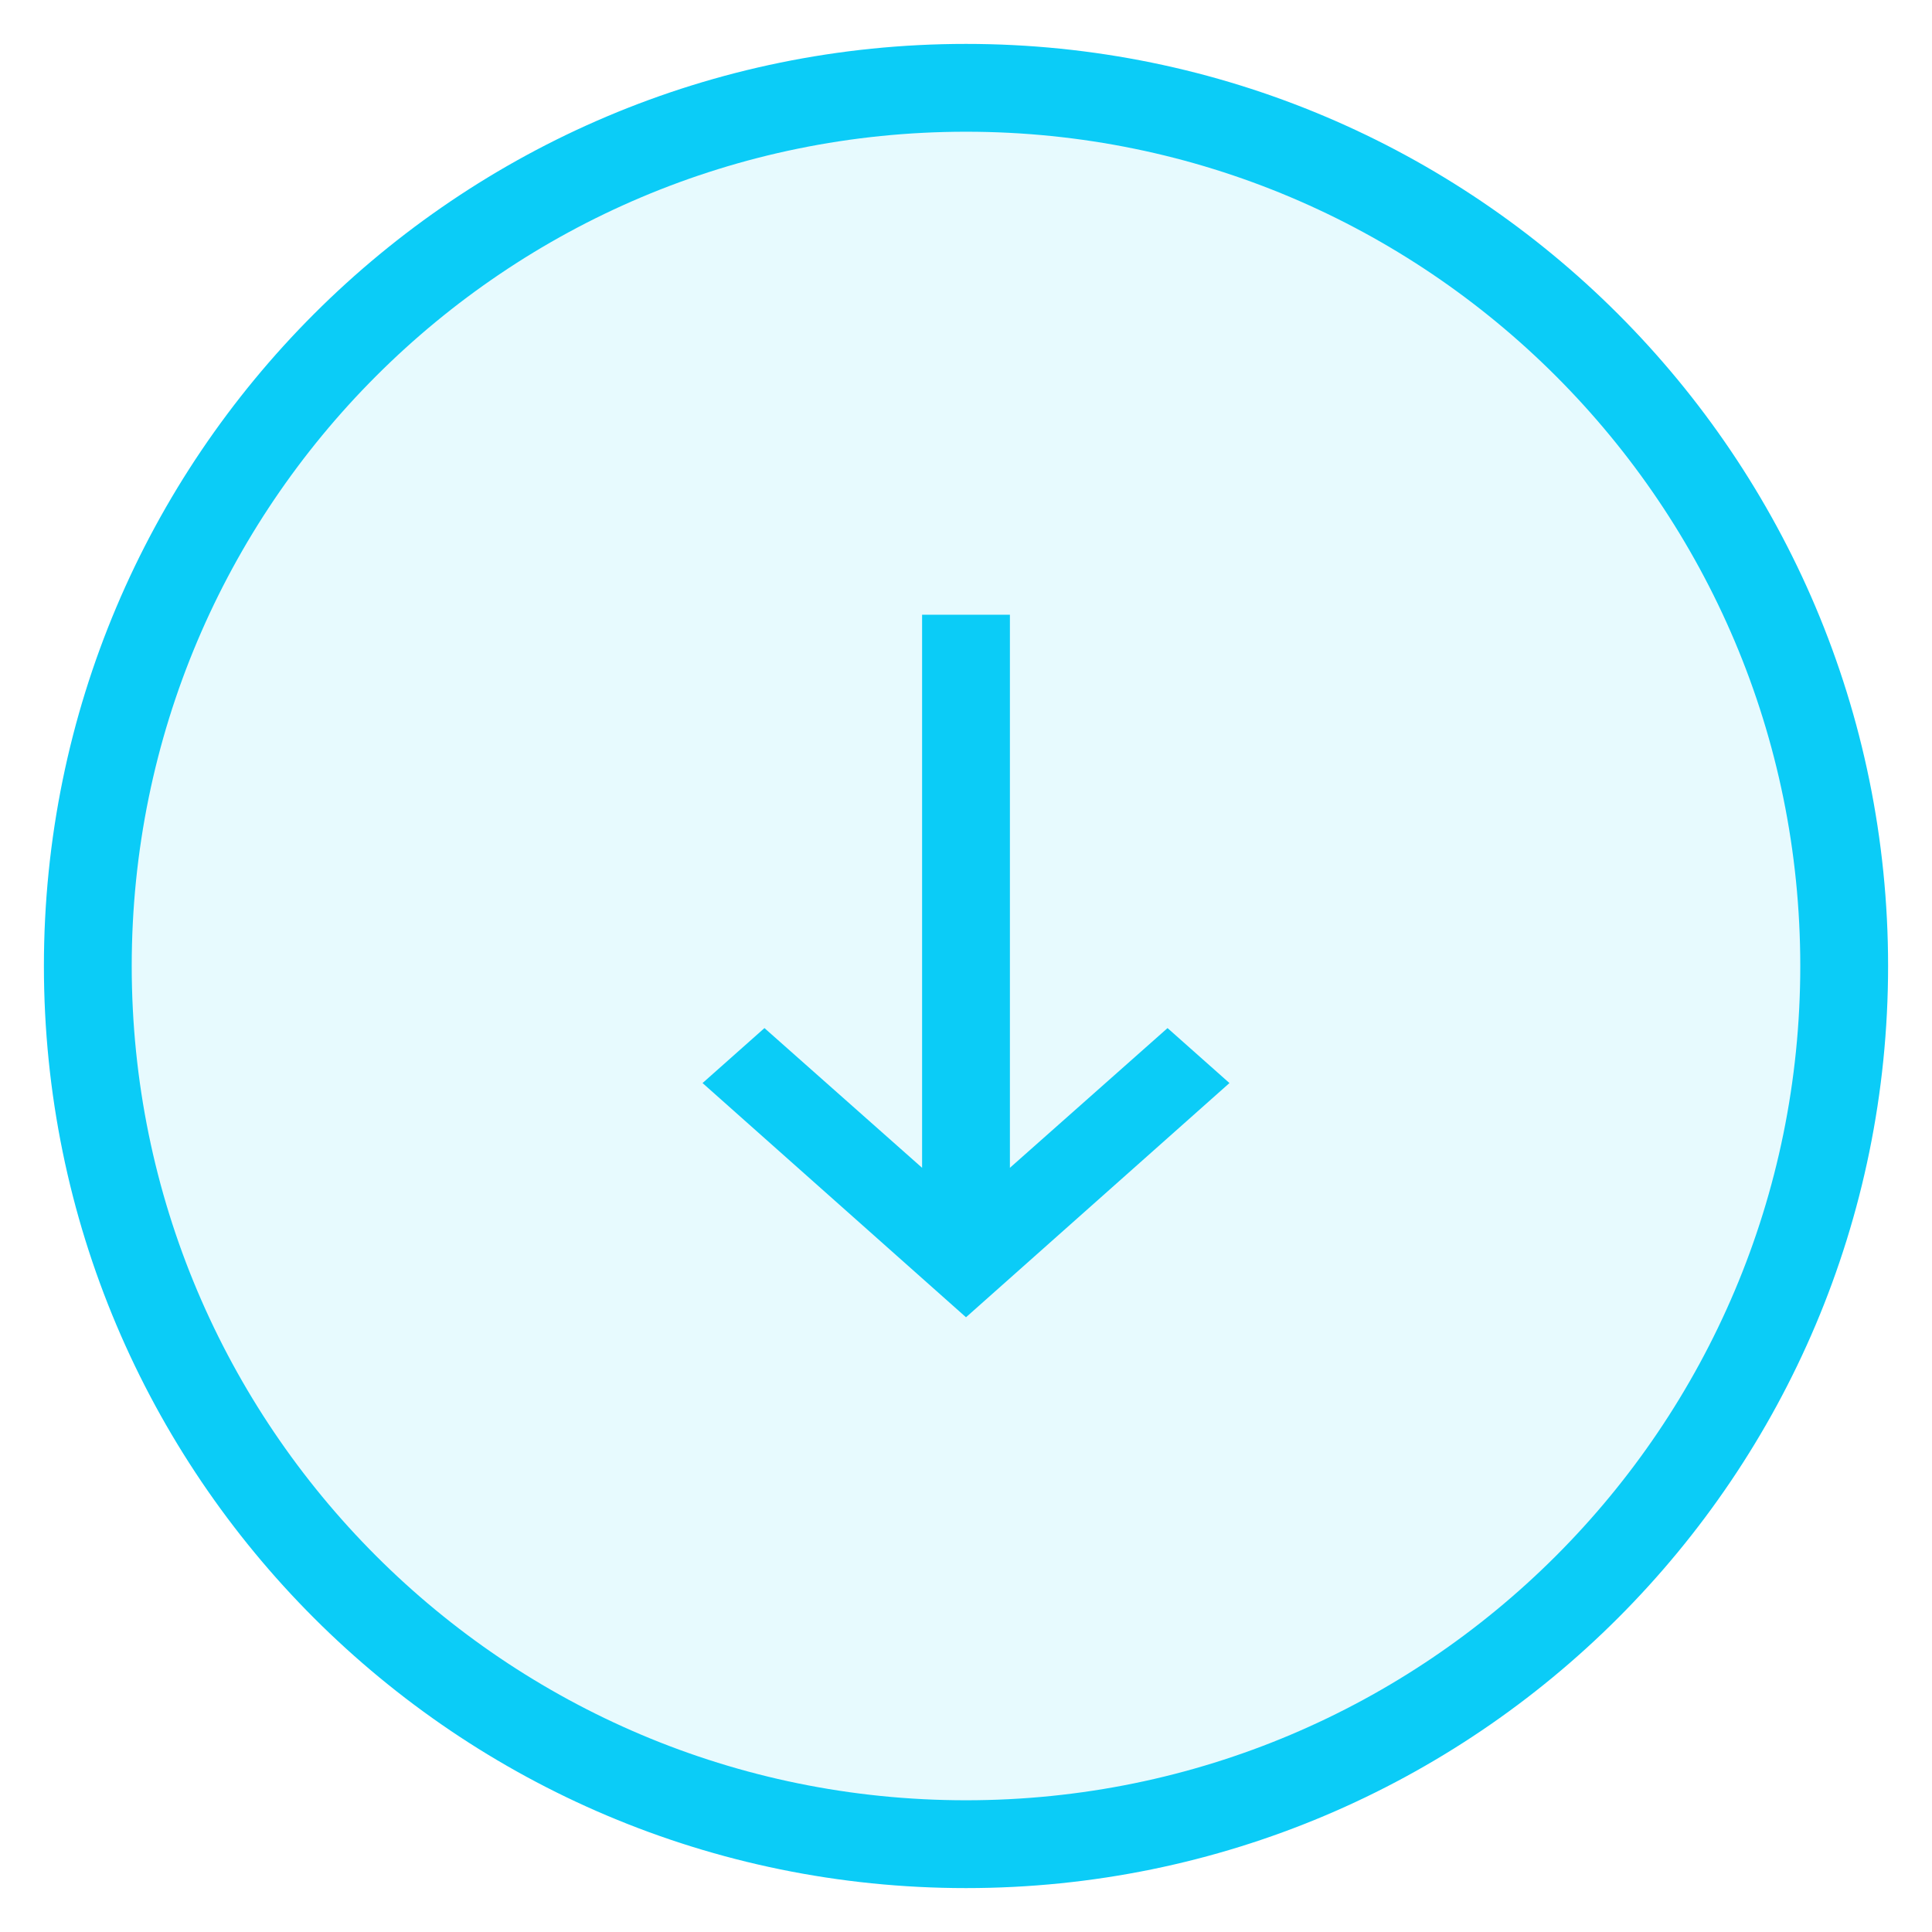
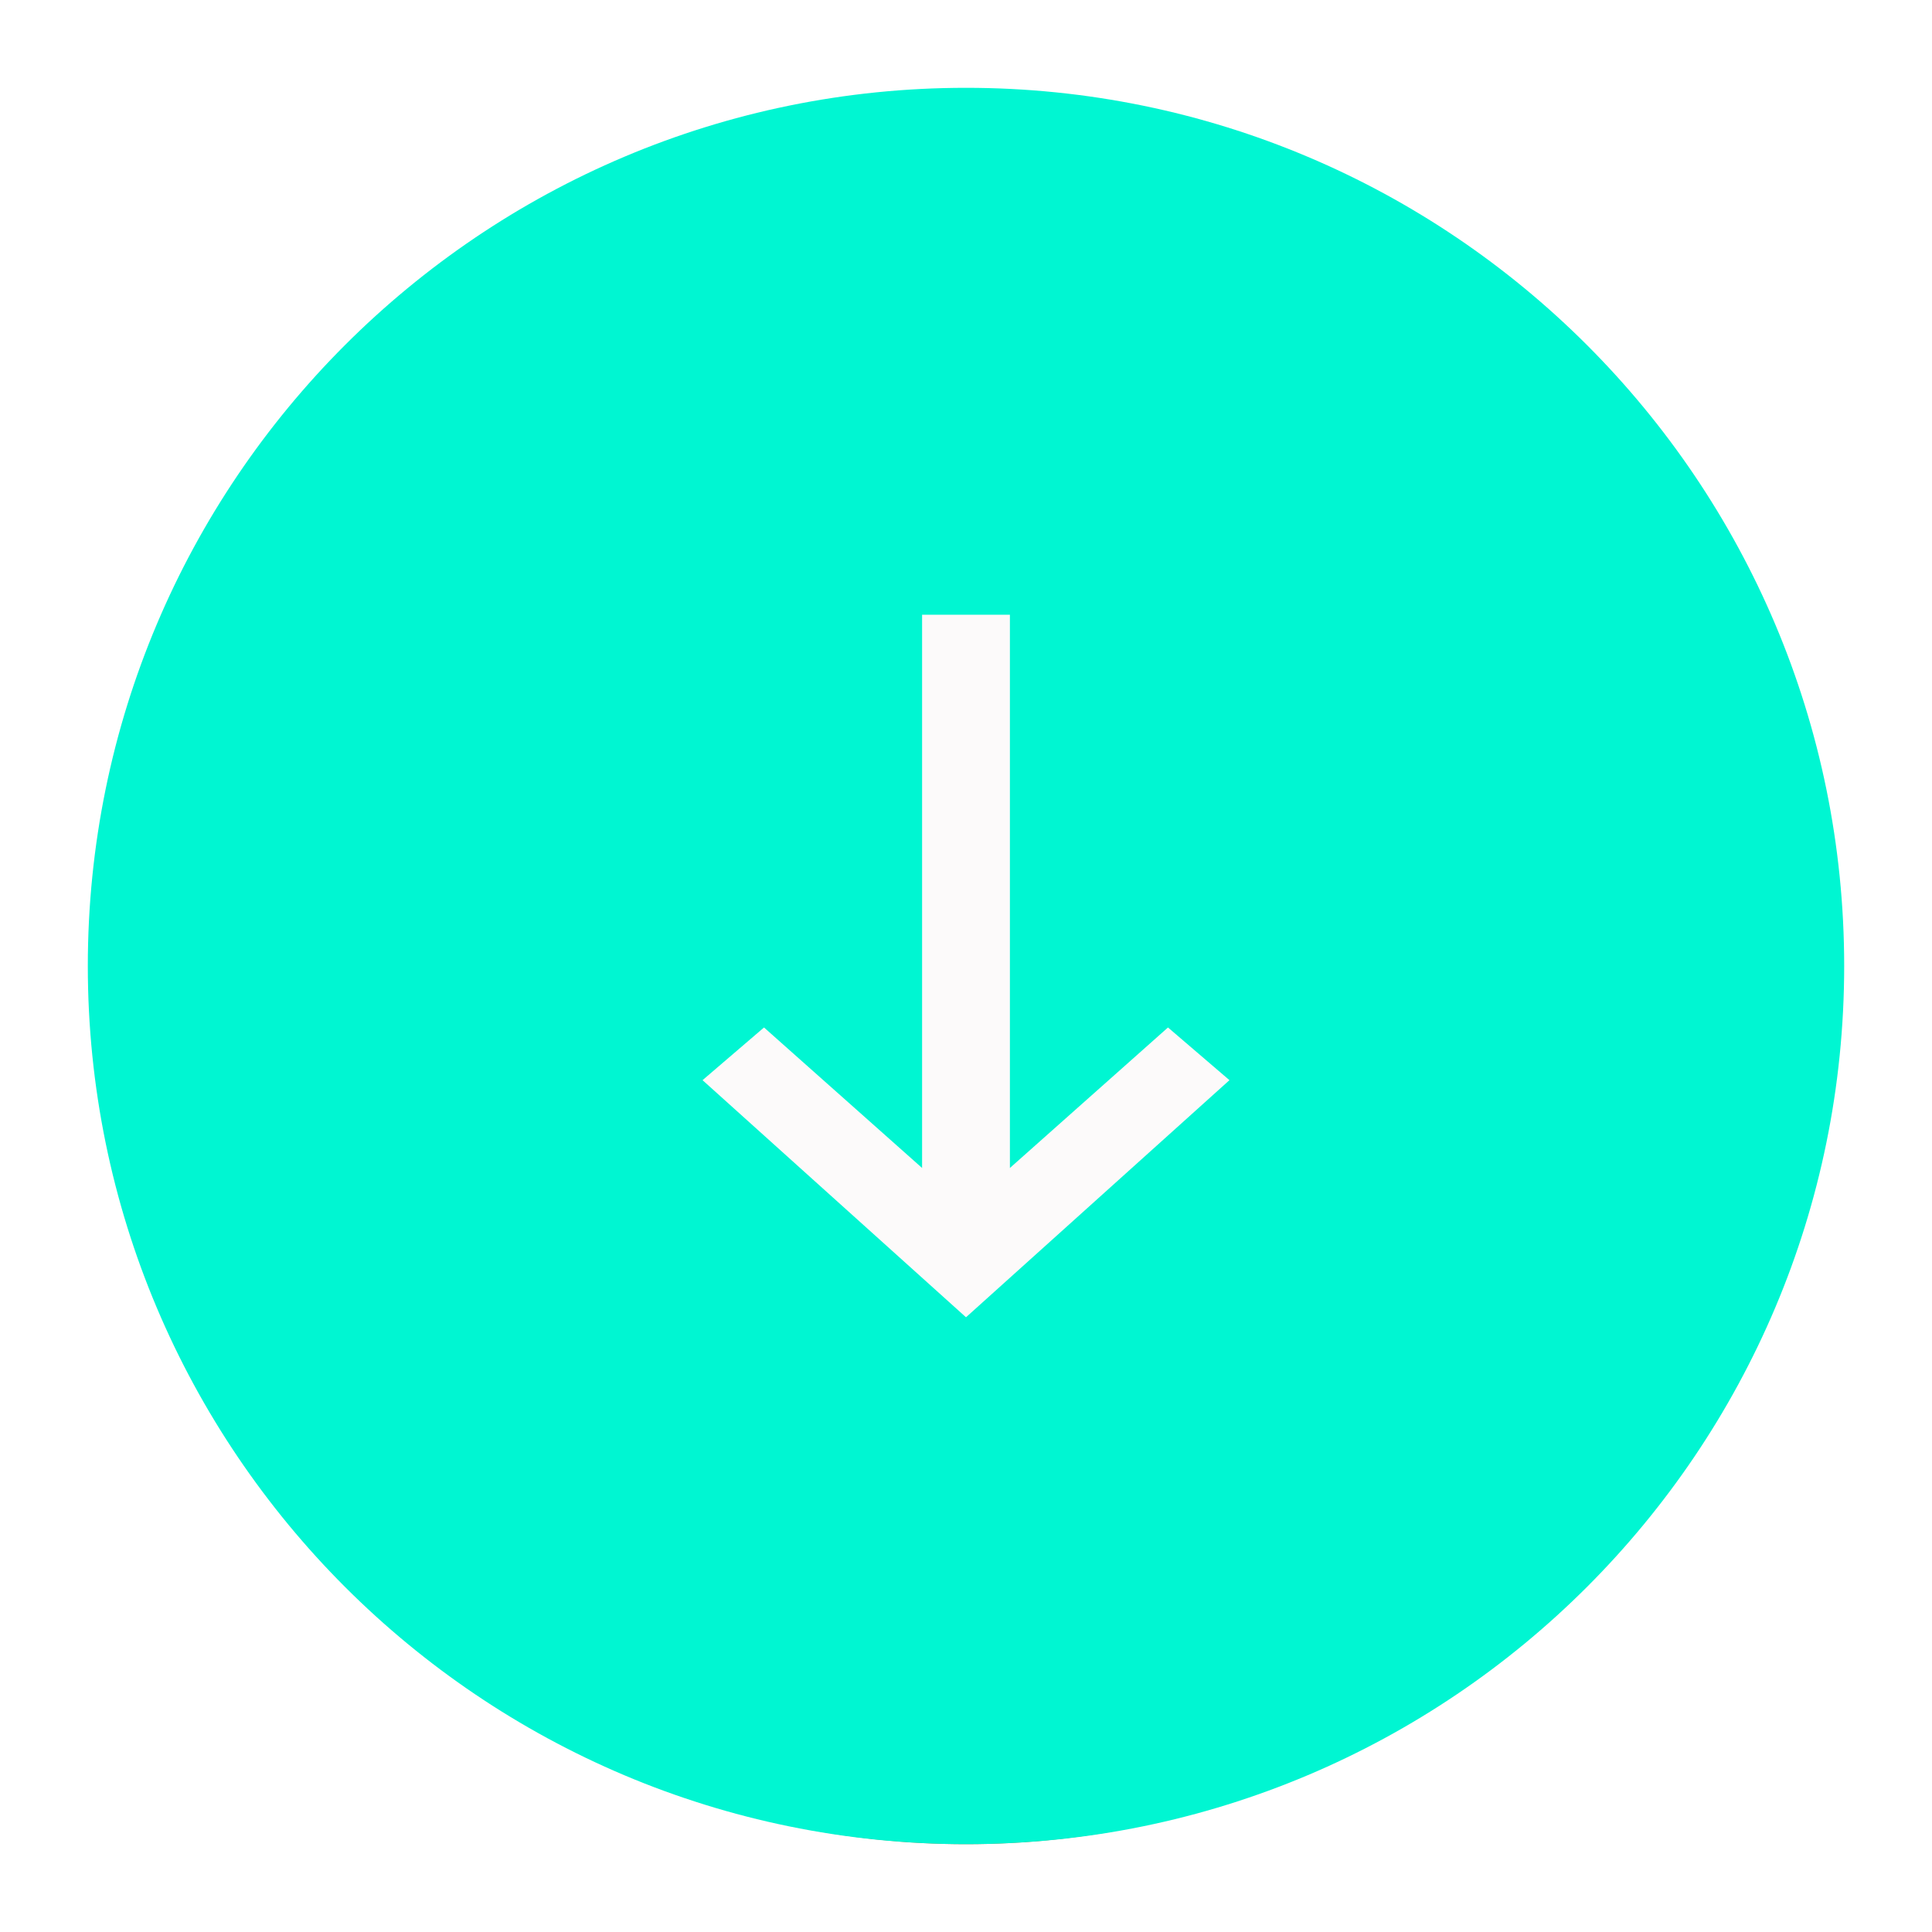
- <svg xmlns="http://www.w3.org/2000/svg" width="22px" height="22px" viewBox="0 0 22 22" version="1.1">
-   <defs />
-   <g id="Page-2" stroke="none" stroke-width="1" fill="none" fill-rule="evenodd">
-     <g id="wallet_1440" transform="translate(-130, -514)" fill="#0BCCF7">
-       <g id="transactions" transform="translate(100, 403)">
-         <g id="1" transform="translate(30, 107)">
-           <g id="icon-received" transform="translate(0, 4)">
-             <circle id="Oval-4" stroke="#0BCCF7" fill-opacity="0.1" cx="11" cy="11" r="10" />
-             <polygon id="Mask" transform="translate(11, 11) scale(-1, -1) rotate(90) translate(-11, -11) " points="15 10.5 8.702 10.5 10.293 8.705 9.667 8 7 11 9.667 14 10.293 13.295 8.702 11.5 15 11.5" />
-           </g>
-         </g>
-       </g>
-     </g>
-   </g>
+ <svg xmlns="http://www.w3.org/2000/svg" version="1.1" id="Слой_1" x="0px" y="0px" viewBox="0 0 22 22" style="enable-background:new 0 0 22 22;" xml:space="preserve">
+   <style type="text/css">
+ 	.st0{fill-rule:evenodd;clip-rule:evenodd;fill:url(#SVGID_1_);}
+ 	.st1{fill-rule:evenodd;clip-rule:evenodd;fill:url(#SVGID_2_);}
+ 	.st2{fill-rule:evenodd;clip-rule:evenodd;fill:url(#SVGID_3_);}
+ 	.st3{fill-rule:evenodd;clip-rule:evenodd;fill:url(#SVGID_4_);}
+ 	.st4{fill-rule:evenodd;clip-rule:evenodd;fill:url(#SVGID_5_);}
+ 	.st5{fill-rule:evenodd;clip-rule:evenodd;fill:url(#SVGID_6_);}
+ 	.st6{fill-rule:evenodd;clip-rule:evenodd;fill:url(#SVGID_7_);}
+ 	.st7{fill-rule:evenodd;clip-rule:evenodd;fill:url(#SVGID_8_);}
+ 	.st8{fill-rule:evenodd;clip-rule:evenodd;fill:url(#SVGID_9_);}
+ 	.st9{fill-rule:evenodd;clip-rule:evenodd;fill:url(#SVGID_10_);}
+ 	.st10{fill-rule:evenodd;clip-rule:evenodd;fill:url(#SVGID_11_);}
+ 	.st11{fill-rule:evenodd;clip-rule:evenodd;fill:url(#SVGID_12_);}
+ 	.st12{fill-rule:evenodd;clip-rule:evenodd;fill:url(#SVGID_13_);}
+ 	.st13{fill-rule:evenodd;clip-rule:evenodd;fill:url(#SVGID_14_);}
+ 	.st14{fill-rule:evenodd;clip-rule:evenodd;fill:url(#SVGID_15_);}
+ 	.st15{fill-rule:evenodd;clip-rule:evenodd;fill:url(#SVGID_16_);}
+ 	.st16{fill-rule:evenodd;clip-rule:evenodd;fill:url(#SVGID_17_);}
+ 	.st17{fill-rule:evenodd;clip-rule:evenodd;fill:url(#SVGID_18_);}
+ 	.st18{fill-rule:evenodd;clip-rule:evenodd;fill:url(#SVGID_19_);}
+ 	.st19{fill-rule:evenodd;clip-rule:evenodd;fill:url(#SVGID_20_);}
+ 	.st20{fill-rule:evenodd;clip-rule:evenodd;fill:url(#SVGID_21_);}
+ 	.st21{fill-rule:evenodd;clip-rule:evenodd;fill:url(#SVGID_22_);}
+ 	.st22{fill-rule:evenodd;clip-rule:evenodd;fill:url(#SVGID_23_);}
+ 	.st23{fill-rule:evenodd;clip-rule:evenodd;fill:url(#SVGID_24_);}
+ 	.st24{fill-rule:evenodd;clip-rule:evenodd;fill:url(#SVGID_25_);}
+ 	.st25{fill-rule:evenodd;clip-rule:evenodd;fill:url(#SVGID_26_);}
+ 	.st26{fill-rule:evenodd;clip-rule:evenodd;fill:url(#SVGID_27_);}
+ 	.st27{fill-rule:evenodd;clip-rule:evenodd;fill:url(#SVGID_28_);}
+ 	.st28{fill-rule:evenodd;clip-rule:evenodd;fill:url(#SVGID_29_);}
+ 	.st29{fill-rule:evenodd;clip-rule:evenodd;fill:url(#SVGID_30_);}
+ 	.st30{fill-rule:evenodd;clip-rule:evenodd;fill:url(#SVGID_31_);}
+ 	.st31{fill-rule:evenodd;clip-rule:evenodd;fill:url(#SVGID_32_);}
+ 	.st32{fill-rule:evenodd;clip-rule:evenodd;fill:url(#SVGID_33_);}
+ 	.st33{fill-rule:evenodd;clip-rule:evenodd;fill:#373D3E;}
+ 	.st34{fill-rule:evenodd;clip-rule:evenodd;fill:url(#SVGID_34_);}
+ 	.st35{fill-rule:evenodd;clip-rule:evenodd;fill:url(#SVGID_35_);}
+ 	.st36{fill-rule:evenodd;clip-rule:evenodd;fill:url(#SVGID_36_);}
+ 	.st37{fill-rule:evenodd;clip-rule:evenodd;fill:url(#SVGID_37_);}
+ 	.st38{fill-rule:evenodd;clip-rule:evenodd;fill:url(#SVGID_38_);}
+ 	.st39{fill-rule:evenodd;clip-rule:evenodd;fill:url(#SVGID_39_);}
+ 	.st40{fill-rule:evenodd;clip-rule:evenodd;fill:url(#SVGID_40_);}
+ 	.st41{fill-rule:evenodd;clip-rule:evenodd;fill:url(#SVGID_41_);}
+ 	.st42{fill-rule:evenodd;clip-rule:evenodd;fill:url(#SVGID_42_);}
+ 	.st43{fill-rule:evenodd;clip-rule:evenodd;fill:url(#SVGID_43_);}
+ 	.st44{fill-rule:evenodd;clip-rule:evenodd;fill:url(#SVGID_44_);}
+ 	.st45{fill-rule:evenodd;clip-rule:evenodd;fill:url(#SVGID_45_);}
+ 	.st46{fill-rule:evenodd;clip-rule:evenodd;fill:url(#SVGID_46_);}
+ 	.st47{fill-rule:evenodd;clip-rule:evenodd;fill:url(#SVGID_47_);}
+ 	.st48{fill-rule:evenodd;clip-rule:evenodd;fill:url(#SVGID_48_);}
+ 	.st49{fill:url(#SVGID_49_);}
+ 	.st50{fill:#00F6D2;}
+ 	.st51{fill:#FCFAFA;}
+ </style>
+   <linearGradient id="SVGID_1_" gradientUnits="userSpaceOnUse" x1="1.427" y1="11.427" x2="20.573" y2="11.427">
+     <stop offset="0" style="stop-color:#DB7D43" />
+     <stop offset="1" style="stop-color:#AA6434" />
+   </linearGradient>
+   <circle style="fill:url(#SVGID_1_);" cx="11" cy="11.4" r="9.6" />
+   <circle id="Oval-4" class="st50" cx="11" cy="11" r="10" />
+   <polygon id="Mask" class="st51" points="11.5,7 11.5,13.3 13.3,11.7 14,12.3 11,15 8,12.3 8.7,11.7 10.5,13.3 10.5,7 " />
</svg>
